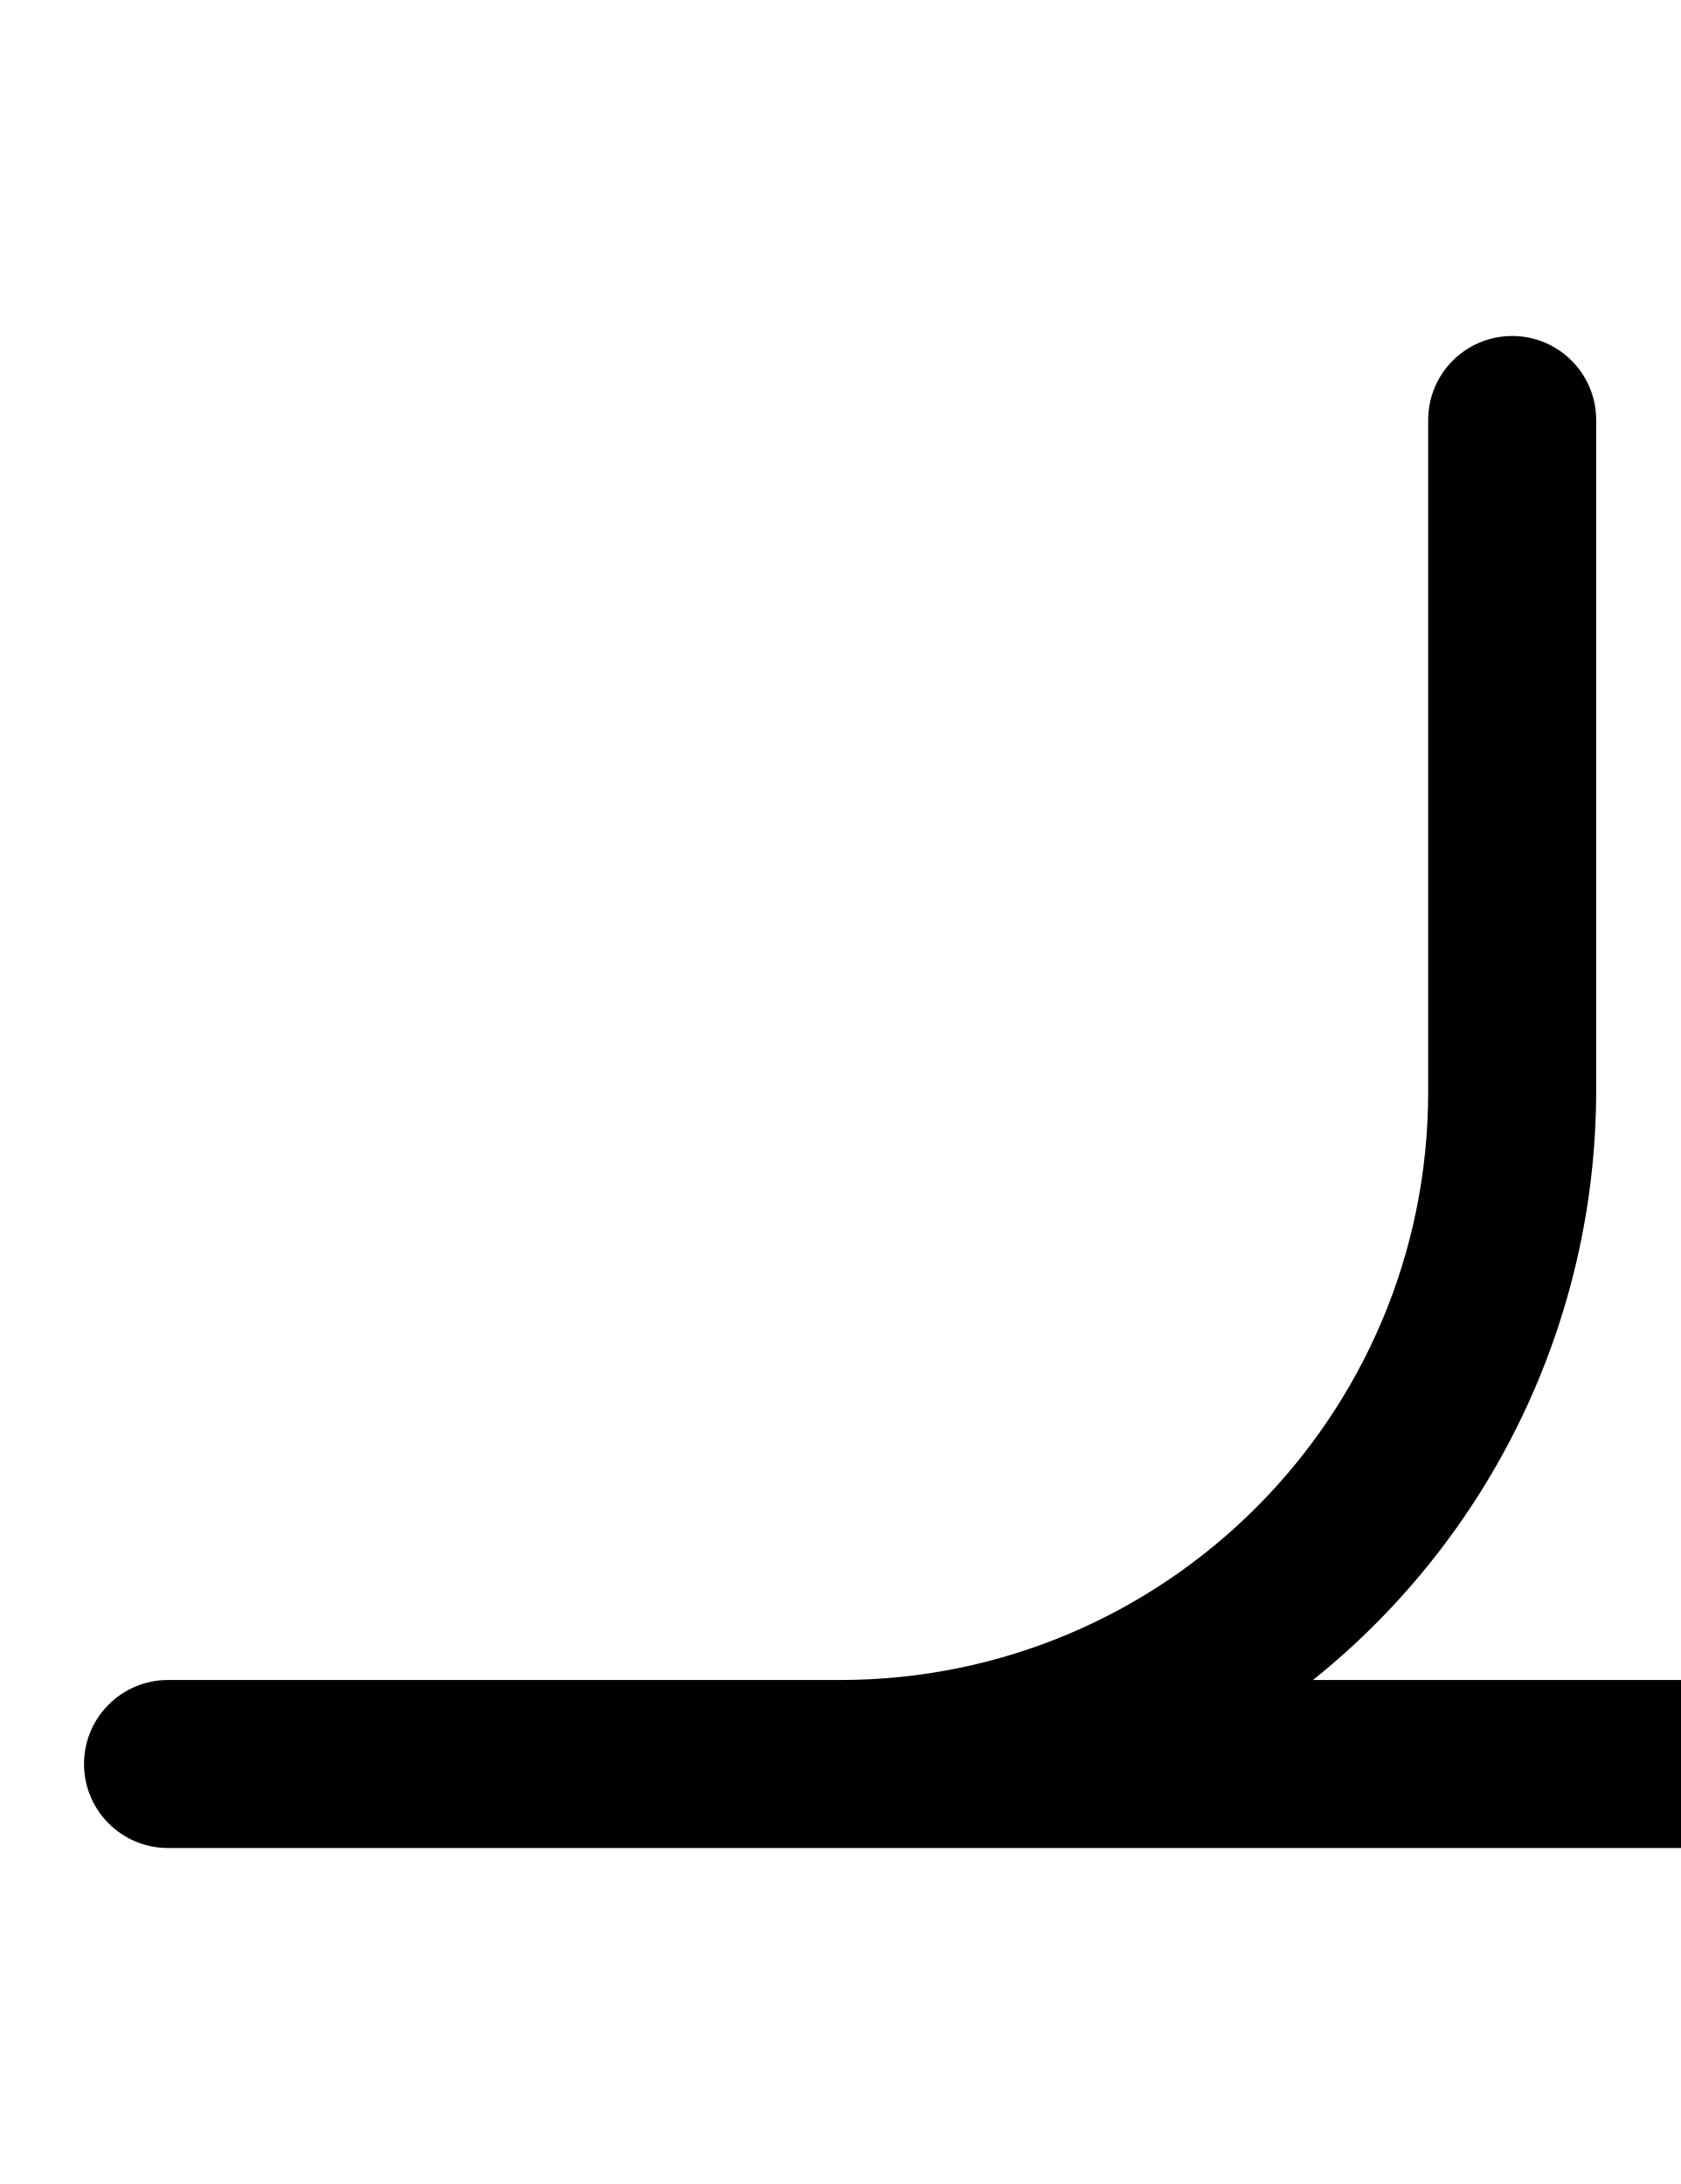
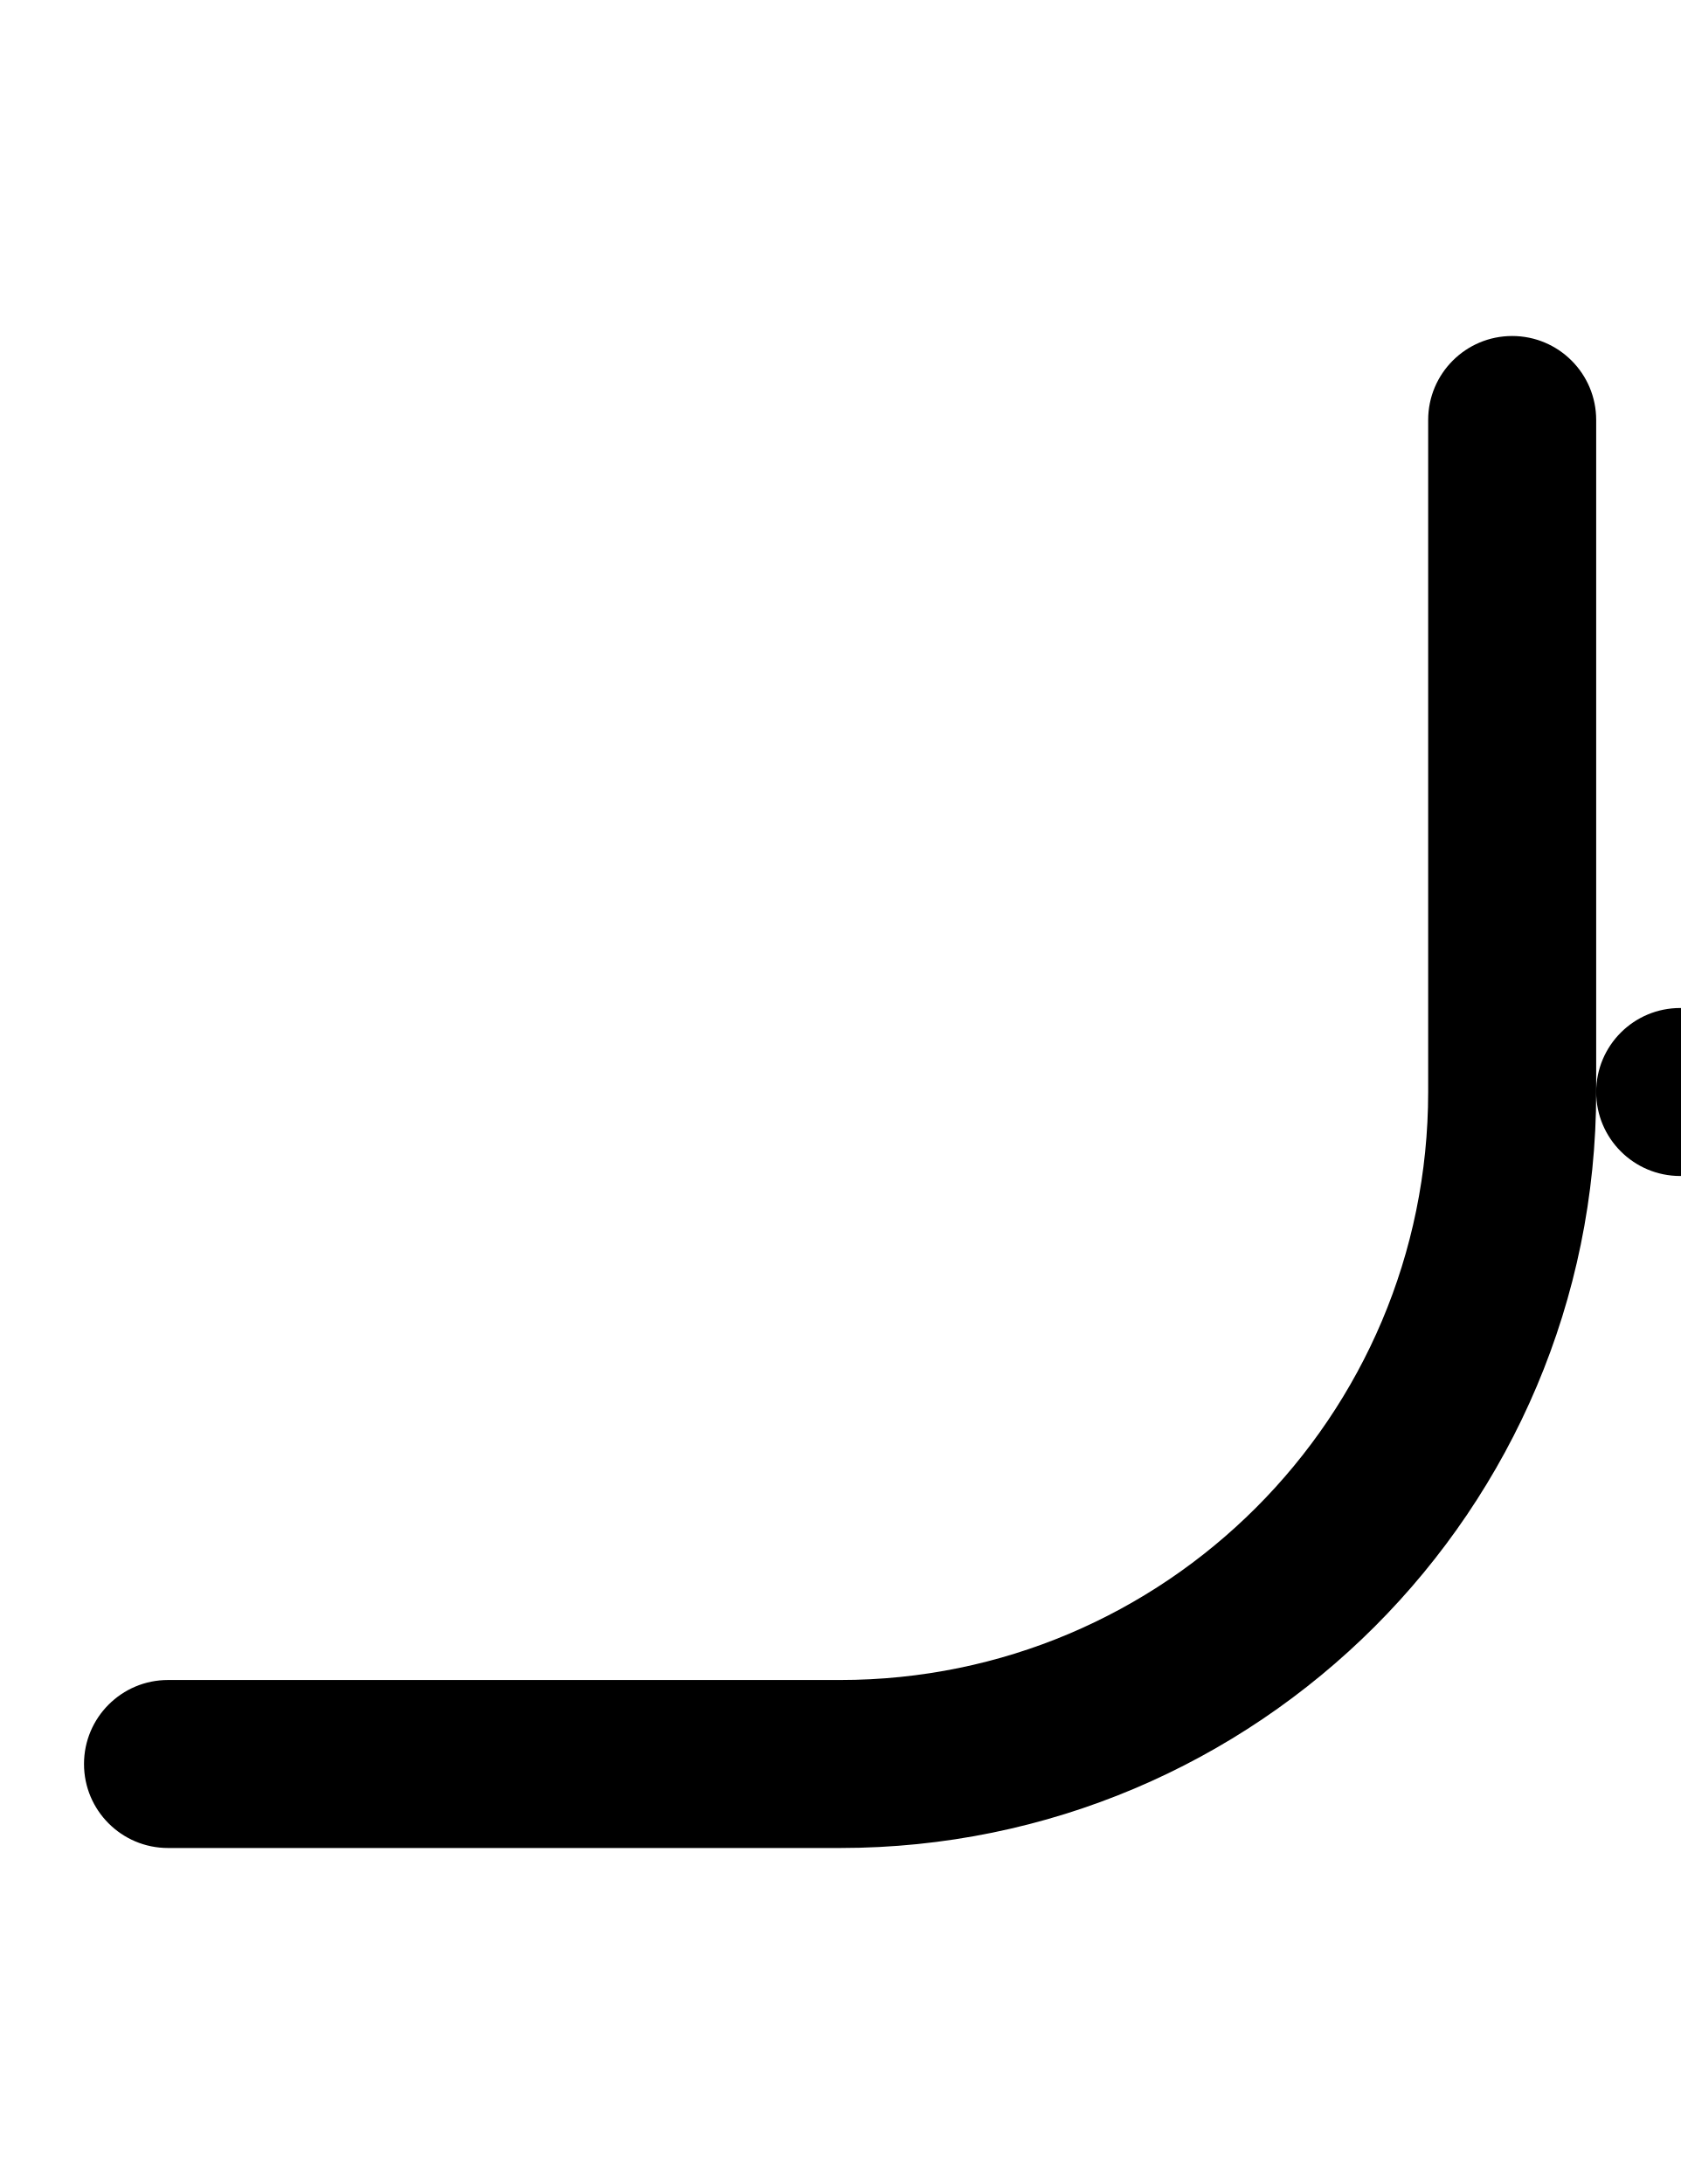
<svg xmlns="http://www.w3.org/2000/svg" width="500" height="650">
-   <path d="M 450 100 A 25 25 0 0 0 425 125 L 425 325 A 175 175 0 0 1 250 500 L 50 500 A 25 25 0 0 0 25 525 A 25 25 0 0 0 50 550 L 500 550 A 25 25 0 0 0 525 525 A 25 25 0 0 0 500 500 L 390.723 500 A 225 225 0 0 0 475 325 L 475 125 A 25 25 0 0 0 450 100 z " />
+   <path d="M 450 100 A 25 25 0 0 0 425 125 L 425 325 A 175 175 0 0 1 250 500 L 50 500 A 25 25 0 0 0 25 525 A 25 25 0 0 0 50 550 L 250 550 A 225 225 0 0 0 475 325 L 475 125 A 25 25 0 0 0 450 100 z " />
+   <circle cx="500" cy="325" r="25" />
</svg>
